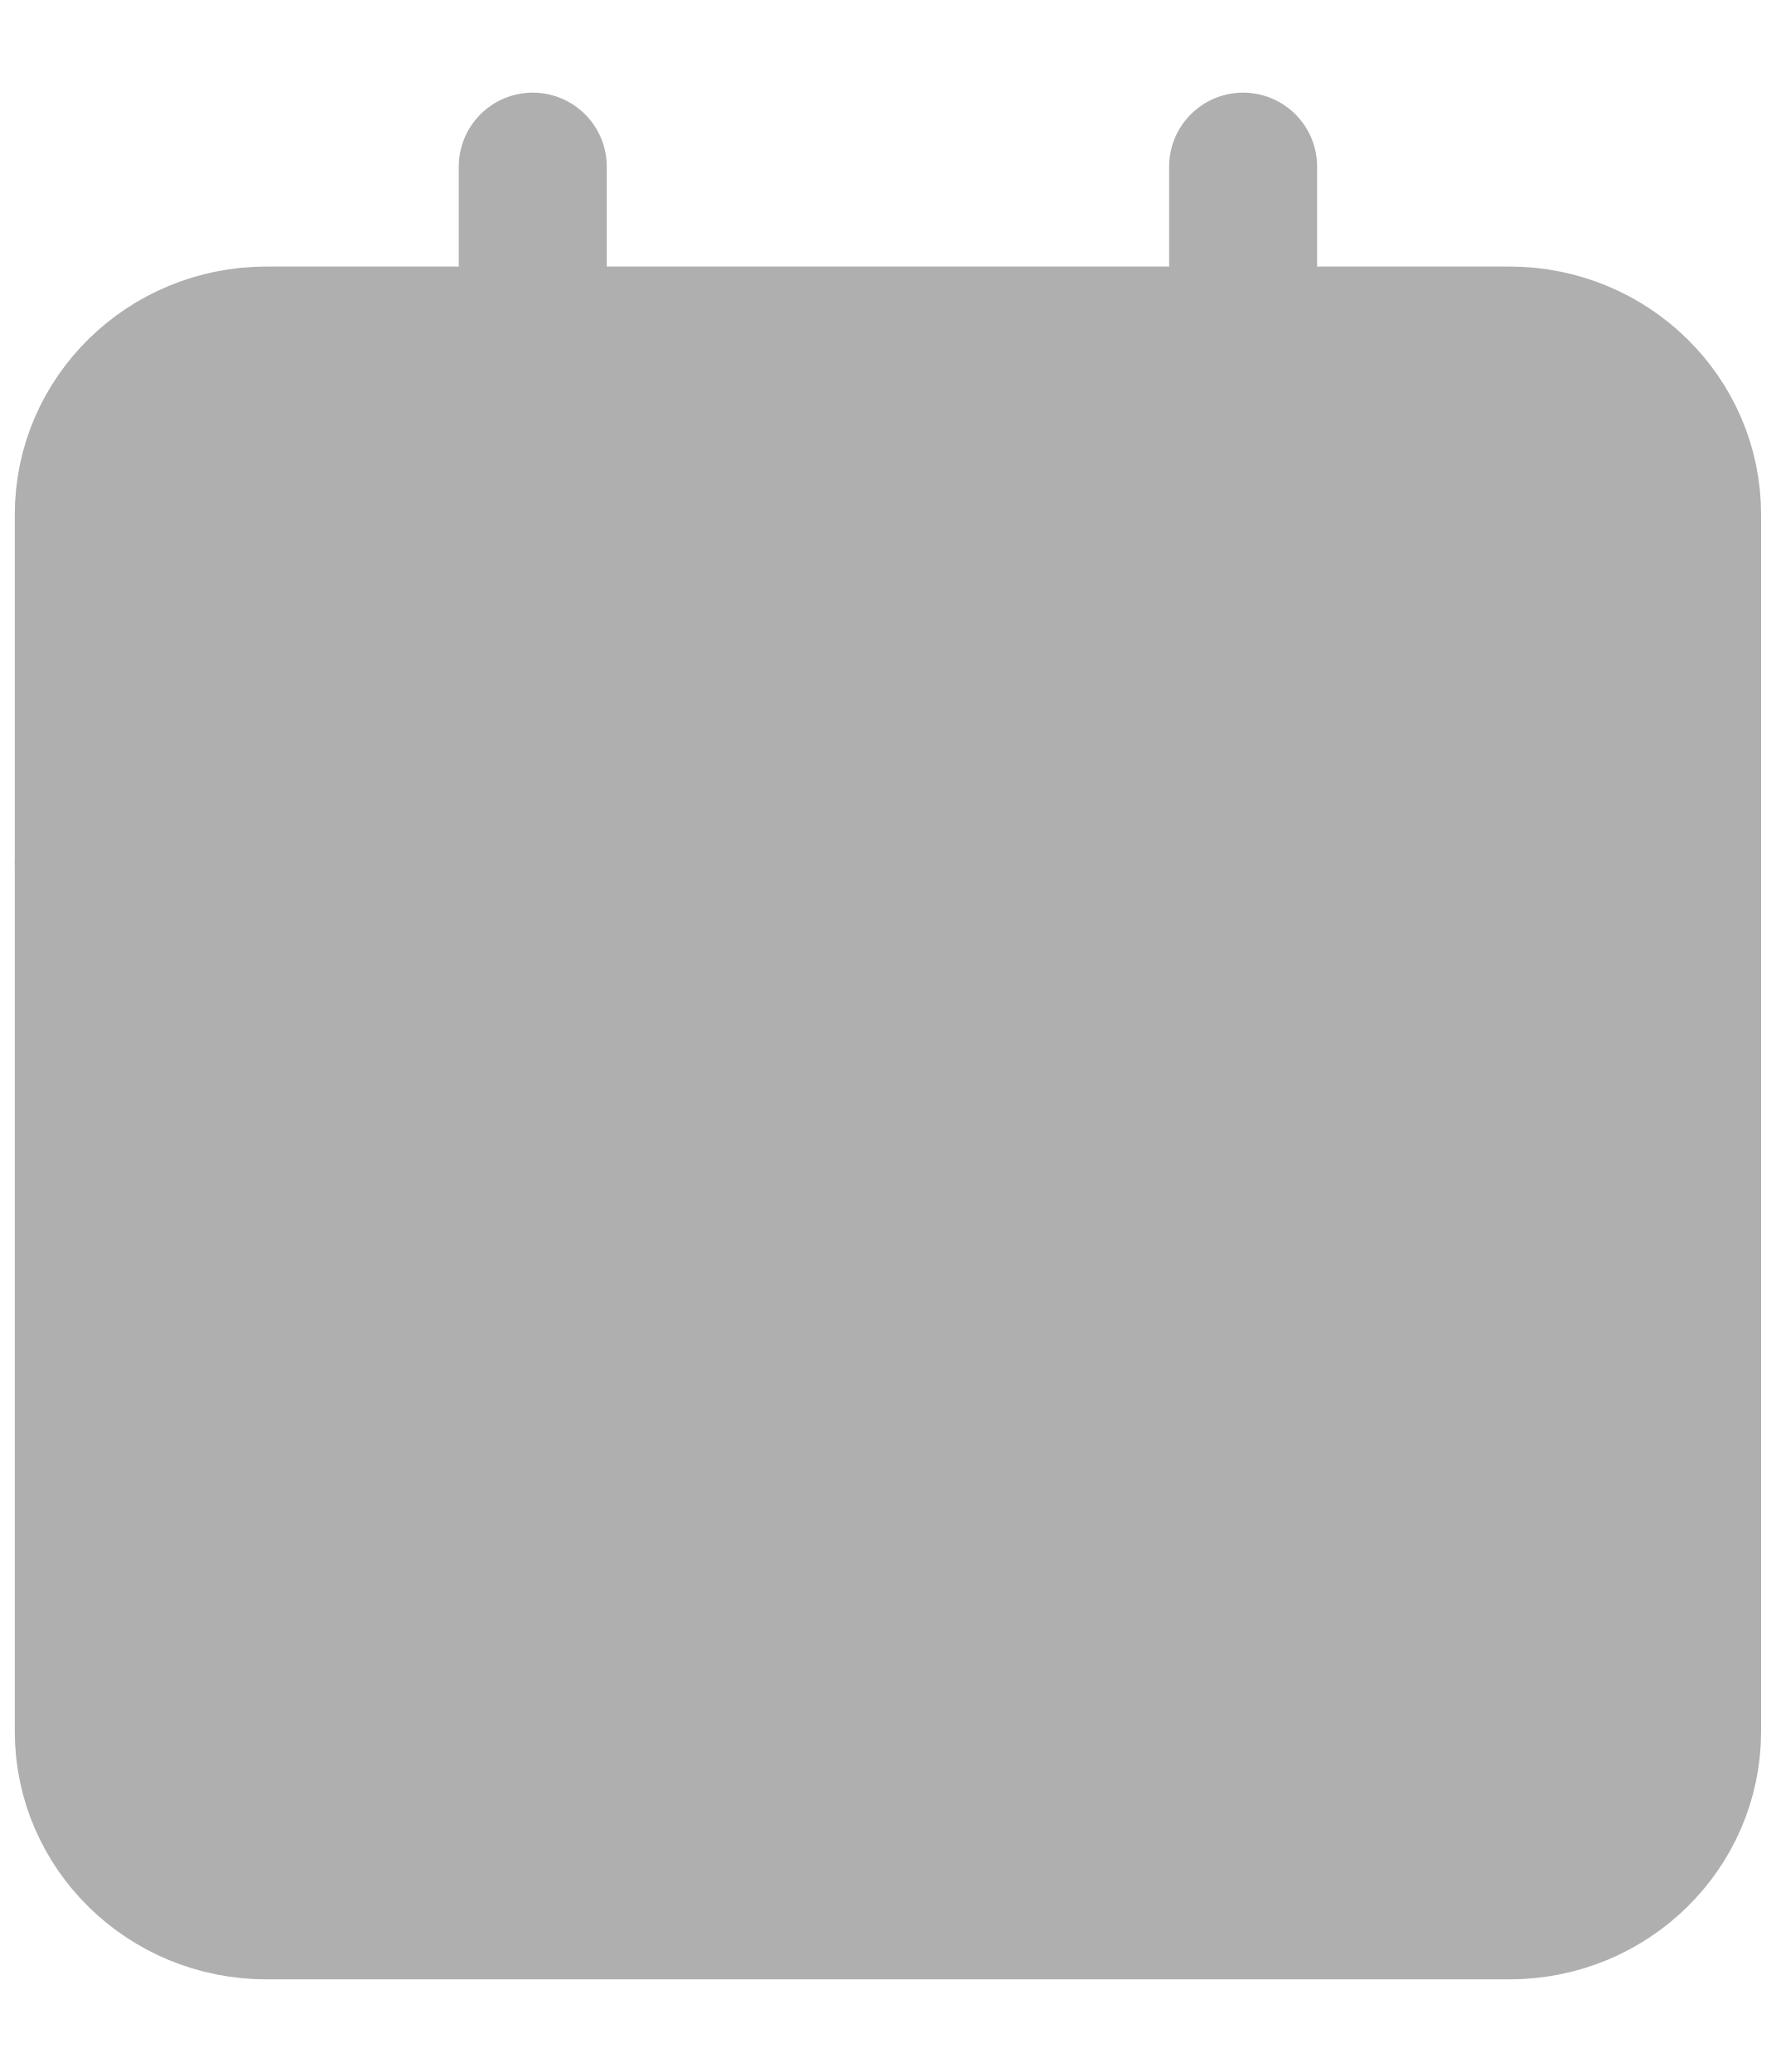
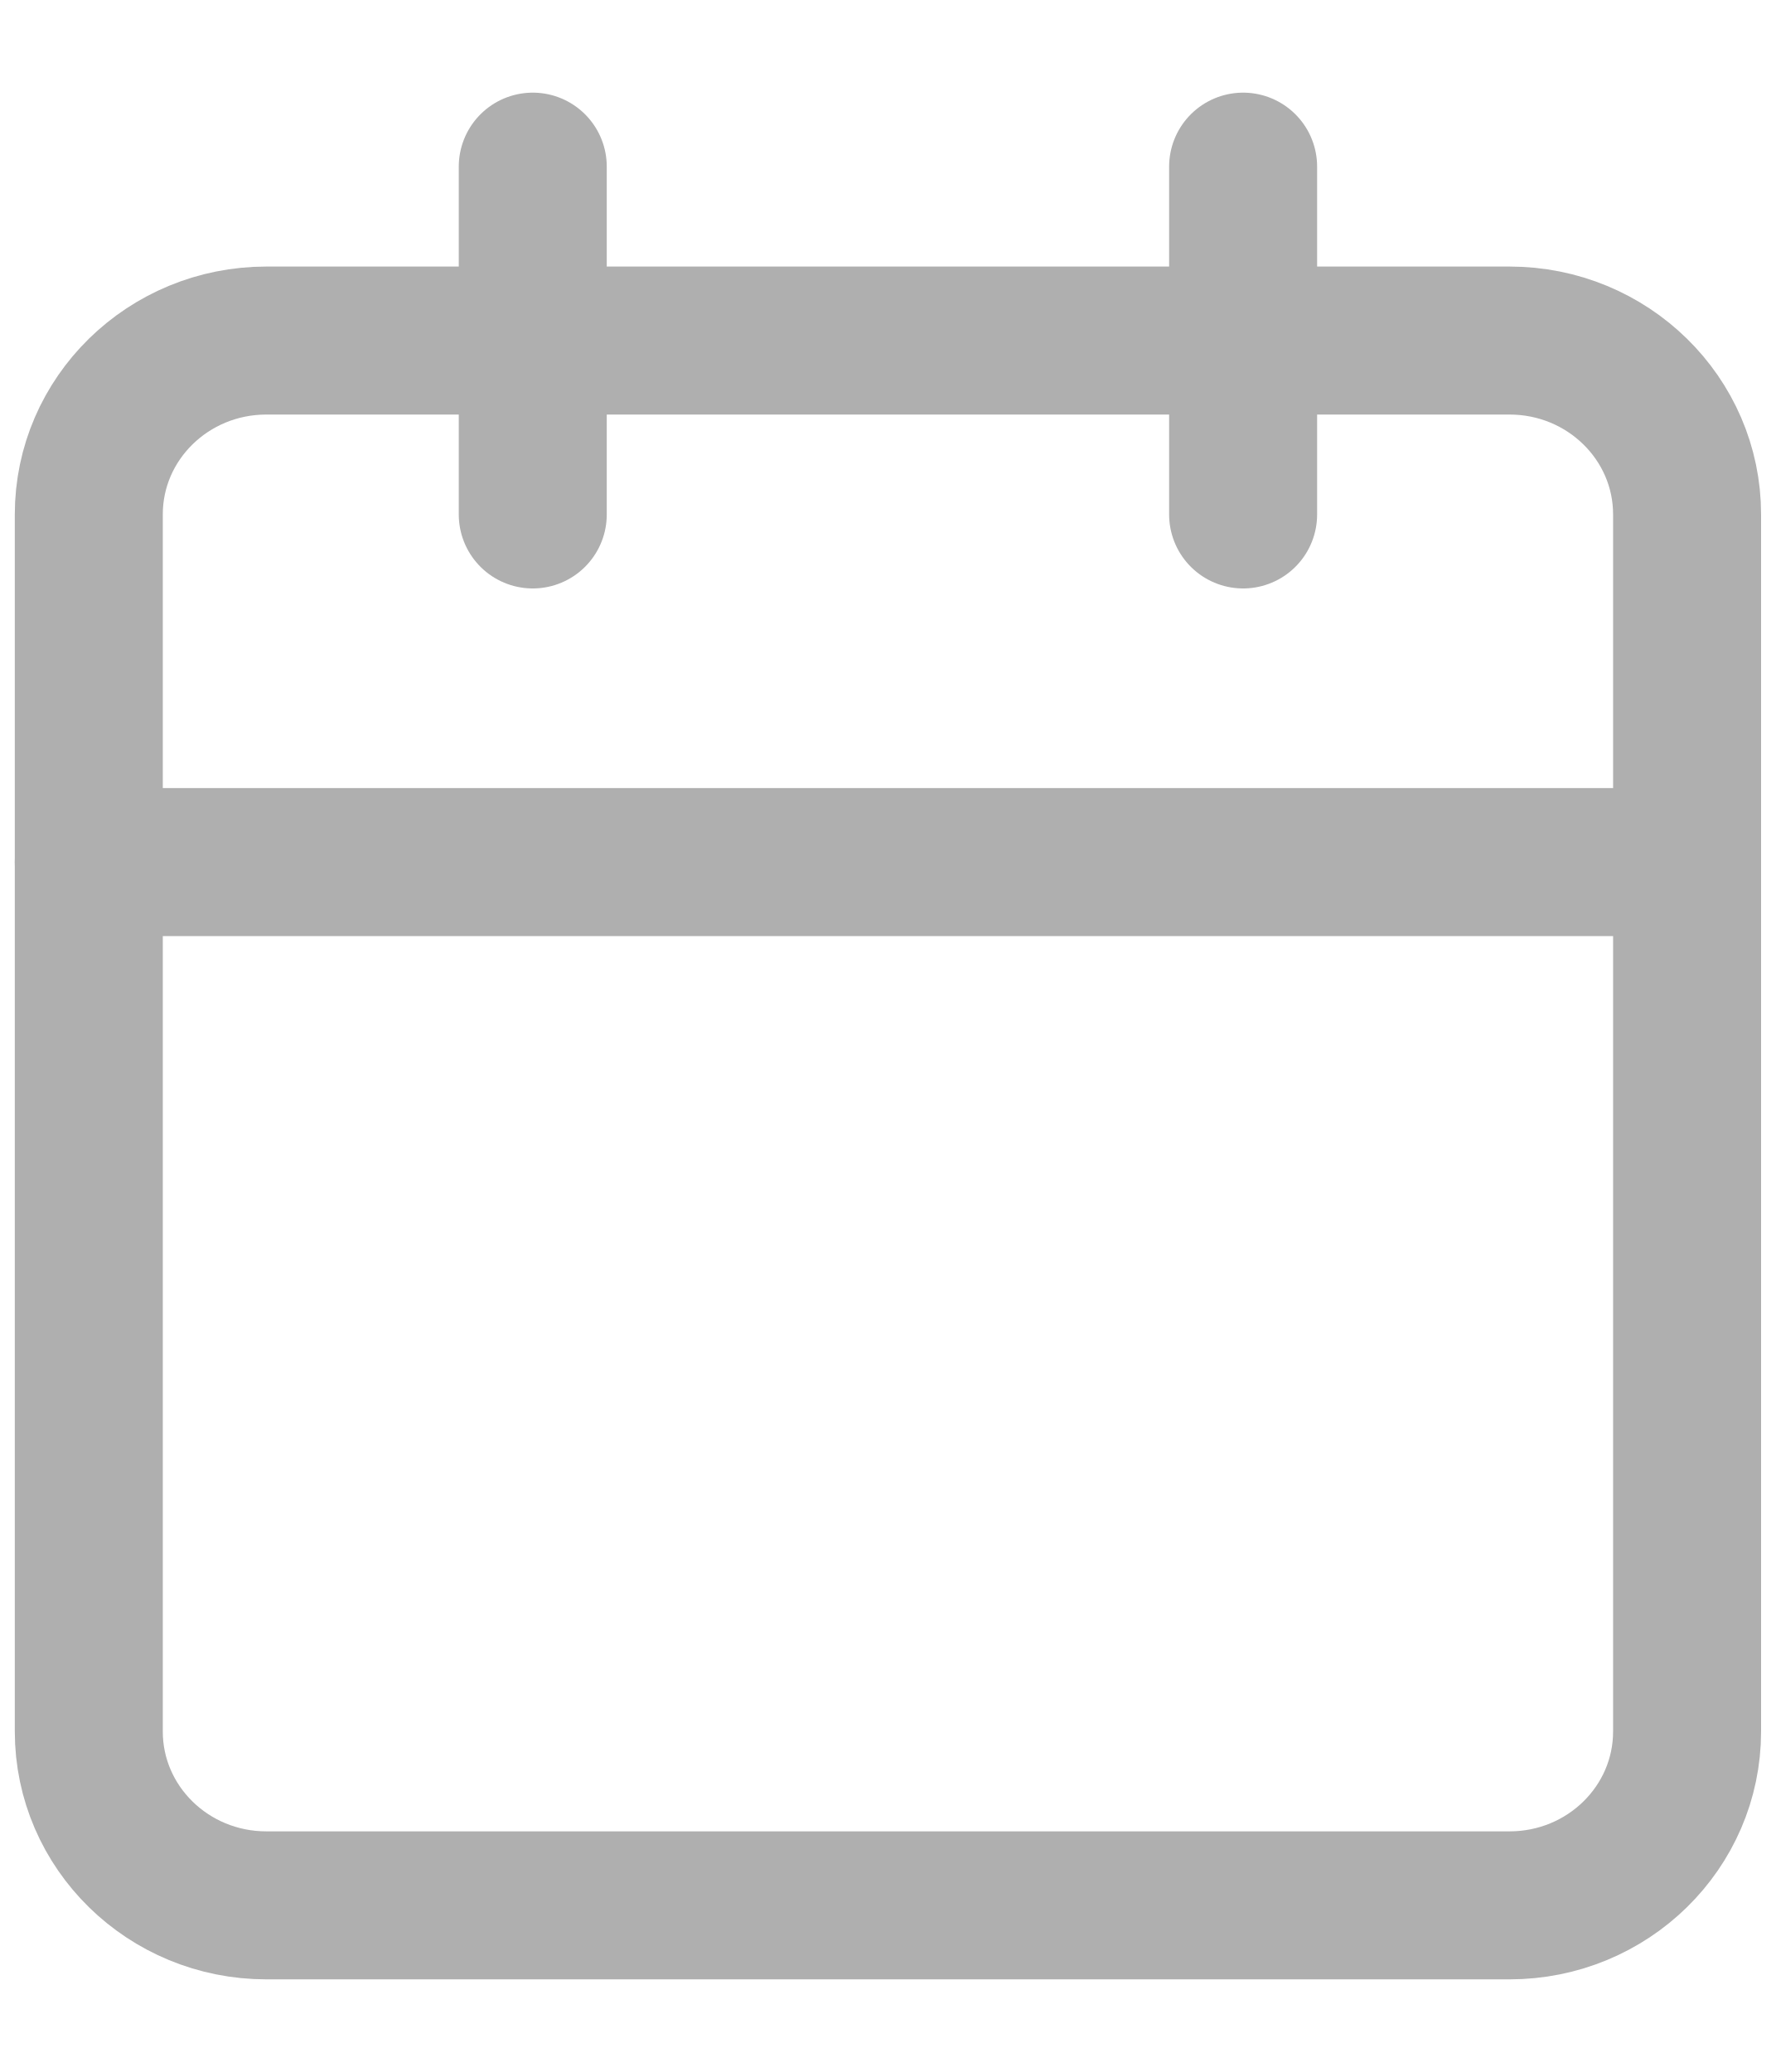
- <svg xmlns="http://www.w3.org/2000/svg" width="12" height="14" viewBox="0 0 12 14" fill="#afafaf">
+ <svg xmlns="http://www.w3.org/2000/svg" width="12" height="14" viewBox="0 0 12 14" fill="none">
  <path d="M10.2 2.301H1.8C1.137 2.301 0.6 2.827 0.6 3.476V11.699C0.6 12.348 1.137 12.874 1.8 12.874H10.2C10.863 12.874 11.4 12.348 11.4 11.699V3.476C11.4 2.827 10.863 2.301 10.2 2.301Z" stroke="#afafaf" stroke-linecap="round" stroke-linejoin="round" />
  <path d="M8.4 1.126V3.476" stroke="#afafaf" stroke-linecap="round" stroke-linejoin="round" />
  <path d="M3.6 1.126V3.476" stroke="#afafaf" stroke-linecap="round" stroke-linejoin="round" />
  <path d="M0.6 5.825H11.4" stroke="#afafaf" stroke-linecap="round" stroke-linejoin="round" />
</svg>
